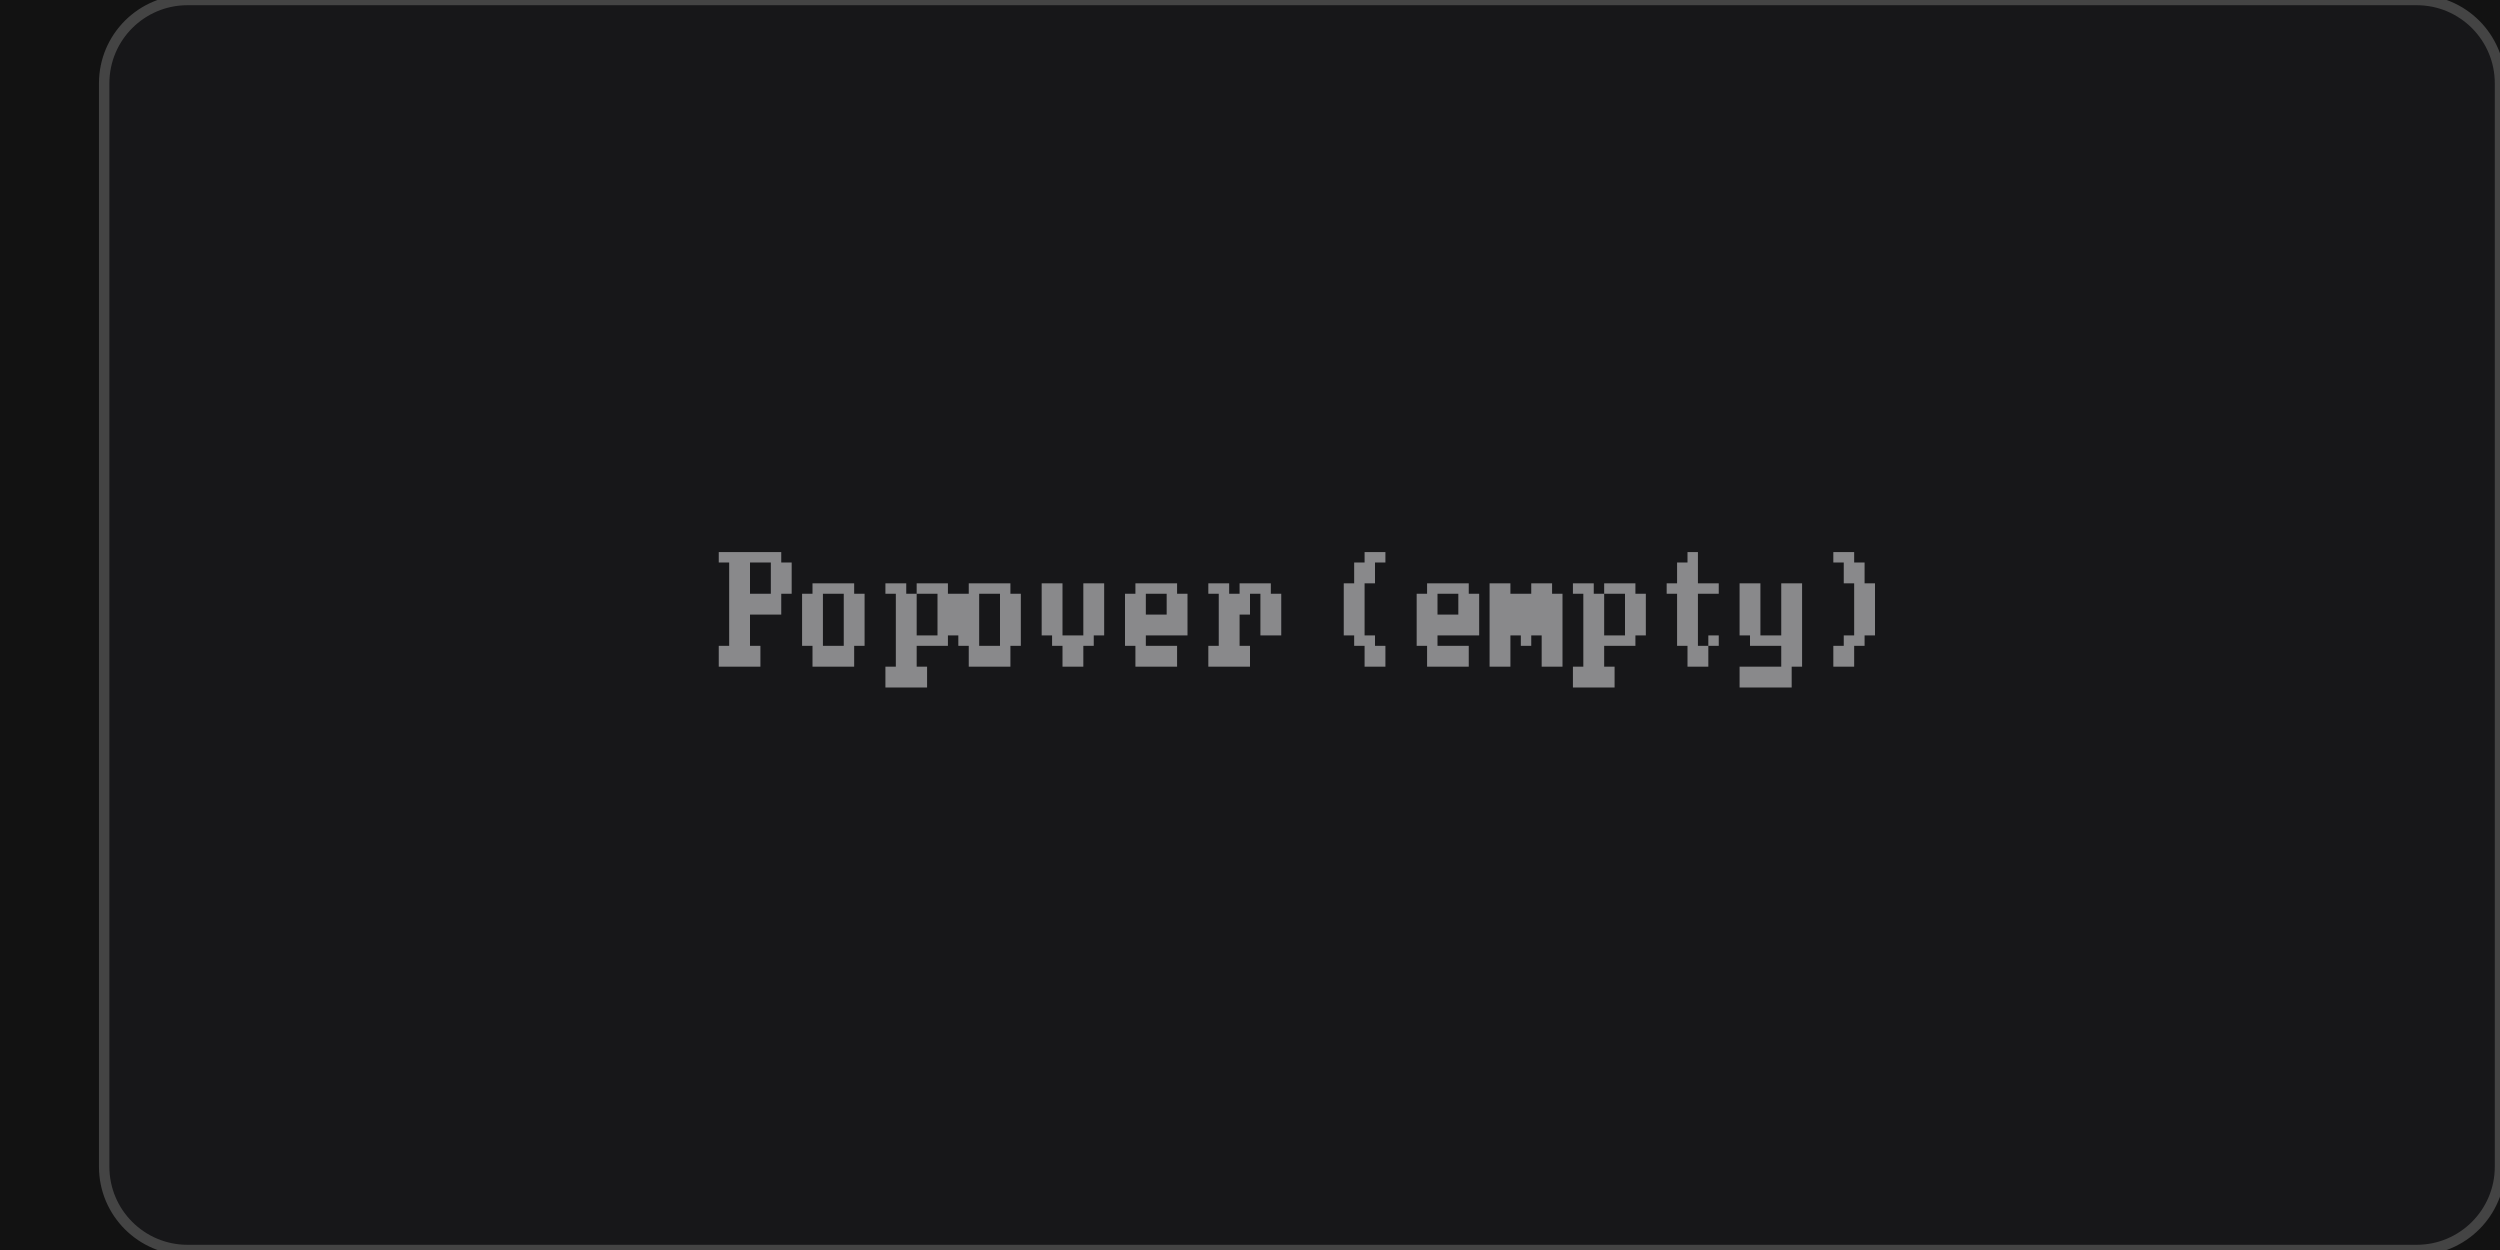
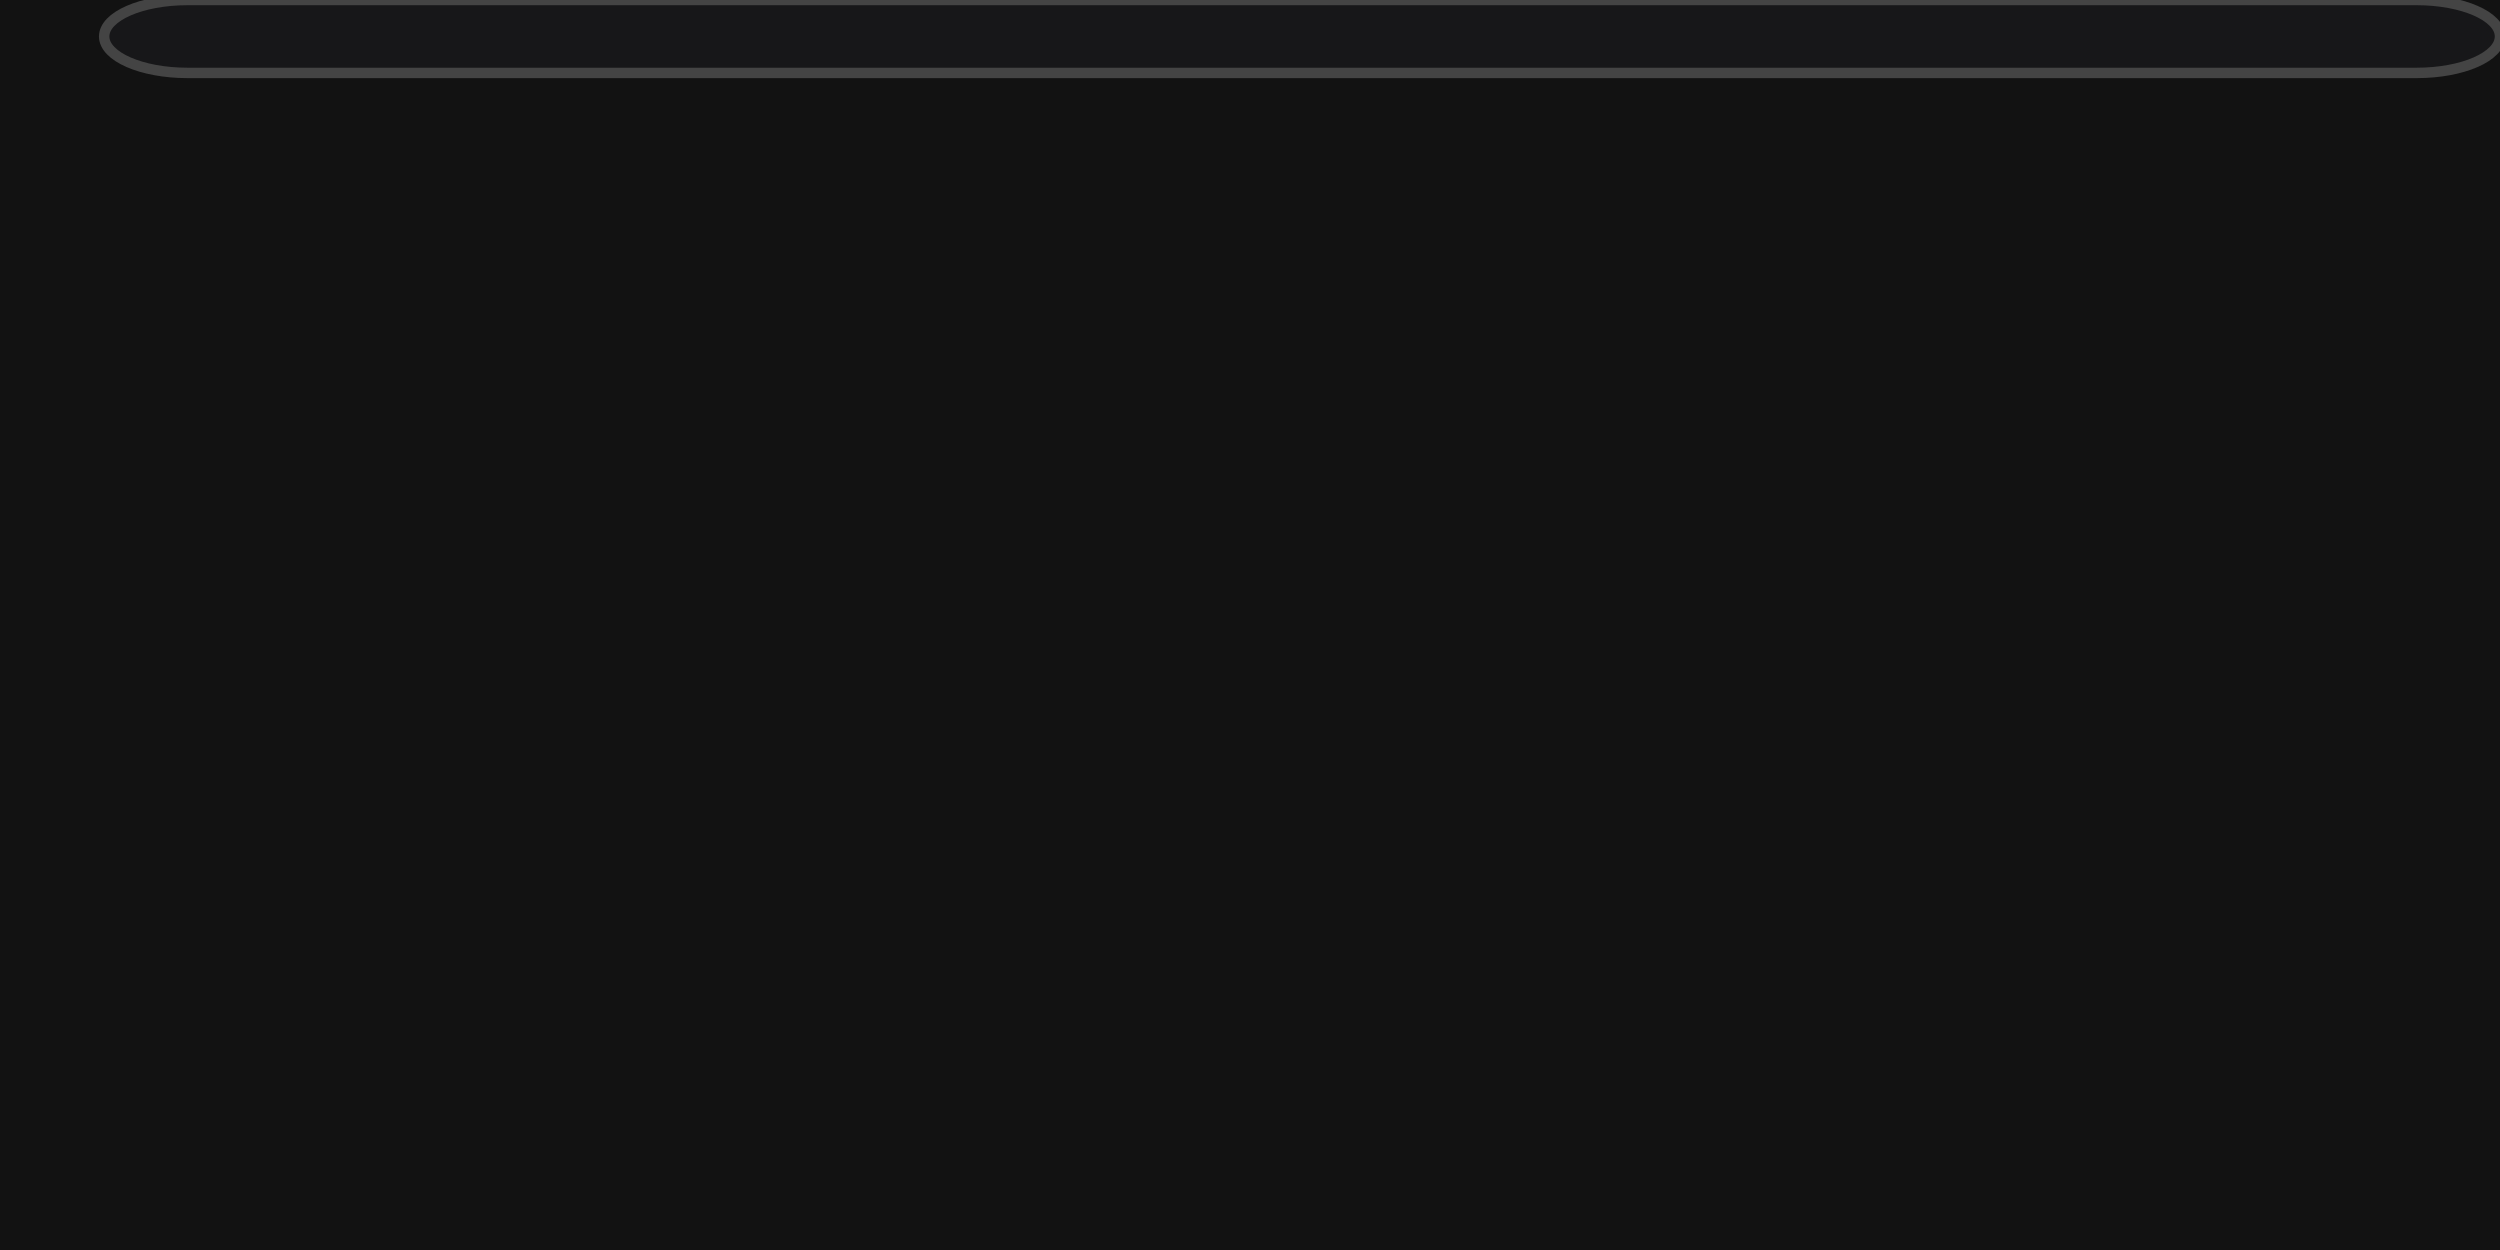
<svg xmlns="http://www.w3.org/2000/svg" width="240" height="120" viewBox="0 0 240 120">
  <rect x="0" y="0" width="240" height="120" fill="rgba(18,18,18,1.00)" />
-   <rect x="10" y="0" width="230" height="120" rx="8" ry="8" fill="rgba(23,23,25,1.00)" />
-   <rect x="10" y="0" width="230" height="120" rx="8" ry="8" fill="none" stroke="rgba(68,68,68,1.00)" stroke-width="1" />
-   <path d="M69 53h1v1h-1zM70 53h1v1h-1zM71 53h1v1h-1zM72 53h1v1h-1zM73 53h1v1h-1zM74 53h1v1h-1zM70 54h1v2h-1zM71 54h1v2h-1zM74 54h1v2h-1zM75 54h1v2h-1zM70 56h1v1h-1zM71 56h1v1h-1zM74 56h1v1h-1zM75 56h1v1h-1zM70 57h1v2h-1zM71 57h1v2h-1zM72 57h1v2h-1zM73 57h1v2h-1zM74 57h1v2h-1zM70 59h1v2h-1zM71 59h1v2h-1zM70 61h1v1h-1zM71 61h1v1h-1zM69 62h1v2h-1zM70 62h1v2h-1zM71 62h1v2h-1zM72 62h1v2h-1zM78 56h1v1h-1zM79 56h1v1h-1zM80 56h1v1h-1zM81 56h1v1h-1zM77 57h1v2h-1zM78 57h1v2h-1zM81 57h1v2h-1zM82 57h1v2h-1zM77 59h1v2h-1zM78 59h1v2h-1zM81 59h1v2h-1zM82 59h1v2h-1zM77 61h1v1h-1zM78 61h1v1h-1zM81 61h1v1h-1zM82 61h1v1h-1zM78 62h1v2h-1zM79 62h1v2h-1zM80 62h1v2h-1zM81 62h1v2h-1zM85 56h1v1h-1zM86 56h1v1h-1zM88 56h1v1h-1zM89 56h1v1h-1zM90 56h1v1h-1zM86 57h1v2h-1zM87 57h1v2h-1zM90 57h1v2h-1zM91 57h1v2h-1zM86 59h1v2h-1zM87 59h1v2h-1zM90 59h1v2h-1zM91 59h1v2h-1zM86 61h1v1h-1zM87 61h1v1h-1zM88 61h1v1h-1zM89 61h1v1h-1zM90 61h1v1h-1zM86 62h1v2h-1zM87 62h1v2h-1zM85 64h1v2h-1zM86 64h1v2h-1zM87 64h1v2h-1zM88 64h1v2h-1zM93 56h1v1h-1zM94 56h1v1h-1zM95 56h1v1h-1zM96 56h1v1h-1zM92 57h1v2h-1zM93 57h1v2h-1zM96 57h1v2h-1zM97 57h1v2h-1zM92 59h1v2h-1zM93 59h1v2h-1zM96 59h1v2h-1zM97 59h1v2h-1zM92 61h1v1h-1zM93 61h1v1h-1zM96 61h1v1h-1zM97 61h1v1h-1zM93 62h1v2h-1zM94 62h1v2h-1zM95 62h1v2h-1zM96 62h1v2h-1zM100 56h1v1h-1zM101 56h1v1h-1zM104 56h1v1h-1zM105 56h1v1h-1zM100 57h1v2h-1zM101 57h1v2h-1zM104 57h1v2h-1zM105 57h1v2h-1zM100 59h1v2h-1zM101 59h1v2h-1zM104 59h1v2h-1zM105 59h1v2h-1zM101 61h1v1h-1zM102 61h1v1h-1zM103 61h1v1h-1zM104 61h1v1h-1zM102 62h1v2h-1zM103 62h1v2h-1zM109 56h1v1h-1zM110 56h1v1h-1zM111 56h1v1h-1zM112 56h1v1h-1zM108 57h1v2h-1zM109 57h1v2h-1zM112 57h1v2h-1zM113 57h1v2h-1zM108 59h1v2h-1zM109 59h1v2h-1zM110 59h1v2h-1zM111 59h1v2h-1zM112 59h1v2h-1zM113 59h1v2h-1zM108 61h1v1h-1zM109 61h1v1h-1zM109 62h1v2h-1zM110 62h1v2h-1zM111 62h1v2h-1zM112 62h1v2h-1zM116 56h1v1h-1zM117 56h1v1h-1zM119 56h1v1h-1zM120 56h1v1h-1zM121 56h1v1h-1zM117 57h1v2h-1zM118 57h1v2h-1zM119 57h1v2h-1zM121 57h1v2h-1zM122 57h1v2h-1zM117 59h1v2h-1zM118 59h1v2h-1zM121 59h1v2h-1zM122 59h1v2h-1zM117 61h1v1h-1zM118 61h1v1h-1zM116 62h1v2h-1zM117 62h1v2h-1zM118 62h1v2h-1zM119 62h1v2h-1zM131 53h1v1h-1zM132 53h1v1h-1zM130 54h1v2h-1zM131 54h1v2h-1zM129 56h1v1h-1zM130 56h1v1h-1zM129 57h1v2h-1zM130 57h1v2h-1zM129 59h1v2h-1zM130 59h1v2h-1zM130 61h1v1h-1zM131 61h1v1h-1zM131 62h1v2h-1zM132 62h1v2h-1zM137 56h1v1h-1zM138 56h1v1h-1zM139 56h1v1h-1zM140 56h1v1h-1zM136 57h1v2h-1zM137 57h1v2h-1zM140 57h1v2h-1zM141 57h1v2h-1zM136 59h1v2h-1zM137 59h1v2h-1zM138 59h1v2h-1zM139 59h1v2h-1zM140 59h1v2h-1zM141 59h1v2h-1zM136 61h1v1h-1zM137 61h1v1h-1zM137 62h1v2h-1zM138 62h1v2h-1zM139 62h1v2h-1zM140 62h1v2h-1zM143 56h1v1h-1zM144 56h1v1h-1zM147 56h1v1h-1zM148 56h1v1h-1zM143 57h1v2h-1zM144 57h1v2h-1zM145 57h1v2h-1zM146 57h1v2h-1zM147 57h1v2h-1zM148 57h1v2h-1zM149 57h1v2h-1zM143 59h1v2h-1zM144 59h1v2h-1zM145 59h1v2h-1zM146 59h1v2h-1zM147 59h1v2h-1zM148 59h1v2h-1zM149 59h1v2h-1zM143 61h1v1h-1zM144 61h1v1h-1zM146 61h1v1h-1zM148 61h1v1h-1zM149 61h1v1h-1zM143 62h1v2h-1zM144 62h1v2h-1zM148 62h1v2h-1zM149 62h1v2h-1zM151 56h1v1h-1zM152 56h1v1h-1zM154 56h1v1h-1zM155 56h1v1h-1zM156 56h1v1h-1zM152 57h1v2h-1zM153 57h1v2h-1zM156 57h1v2h-1zM157 57h1v2h-1zM152 59h1v2h-1zM153 59h1v2h-1zM156 59h1v2h-1zM157 59h1v2h-1zM152 61h1v1h-1zM153 61h1v1h-1zM154 61h1v1h-1zM155 61h1v1h-1zM156 61h1v1h-1zM152 62h1v2h-1zM153 62h1v2h-1zM151 64h1v2h-1zM152 64h1v2h-1zM153 64h1v2h-1zM154 64h1v2h-1zM162 53h1v1h-1zM161 54h1v2h-1zM162 54h1v2h-1zM160 56h1v1h-1zM161 56h1v1h-1zM162 56h1v1h-1zM163 56h1v1h-1zM164 56h1v1h-1zM161 57h1v2h-1zM162 57h1v2h-1zM161 59h1v2h-1zM162 59h1v2h-1zM161 61h1v1h-1zM162 61h1v1h-1zM164 61h1v1h-1zM162 62h1v2h-1zM163 62h1v2h-1zM167 56h1v1h-1zM168 56h1v1h-1zM171 56h1v1h-1zM172 56h1v1h-1zM167 57h1v2h-1zM168 57h1v2h-1zM171 57h1v2h-1zM172 57h1v2h-1zM167 59h1v2h-1zM168 59h1v2h-1zM171 59h1v2h-1zM172 59h1v2h-1zM168 61h1v1h-1zM169 61h1v1h-1zM170 61h1v1h-1zM171 61h1v1h-1zM172 61h1v1h-1zM171 62h1v2h-1zM172 62h1v2h-1zM167 64h1v2h-1zM168 64h1v2h-1zM169 64h1v2h-1zM170 64h1v2h-1zM171 64h1v2h-1zM176 53h1v1h-1zM177 53h1v1h-1zM177 54h1v2h-1zM178 54h1v2h-1zM178 56h1v1h-1zM179 56h1v1h-1zM178 57h1v2h-1zM179 57h1v2h-1zM178 59h1v2h-1zM179 59h1v2h-1zM177 61h1v1h-1zM178 61h1v1h-1zM176 62h1v2h-1zM177 62h1v2h-1z" fill="rgba(137,137,139,1.00)" />
+   <rect x="10" y="0" width="230" height="7" rx="8" ry="8" fill="rgba(23,23,25,1.00)" />
+   <rect x="10" y="0" width="230" height="7" rx="8" ry="8" fill="none" stroke="rgba(68,68,68,1.00)" stroke-width="1" />
</svg>
